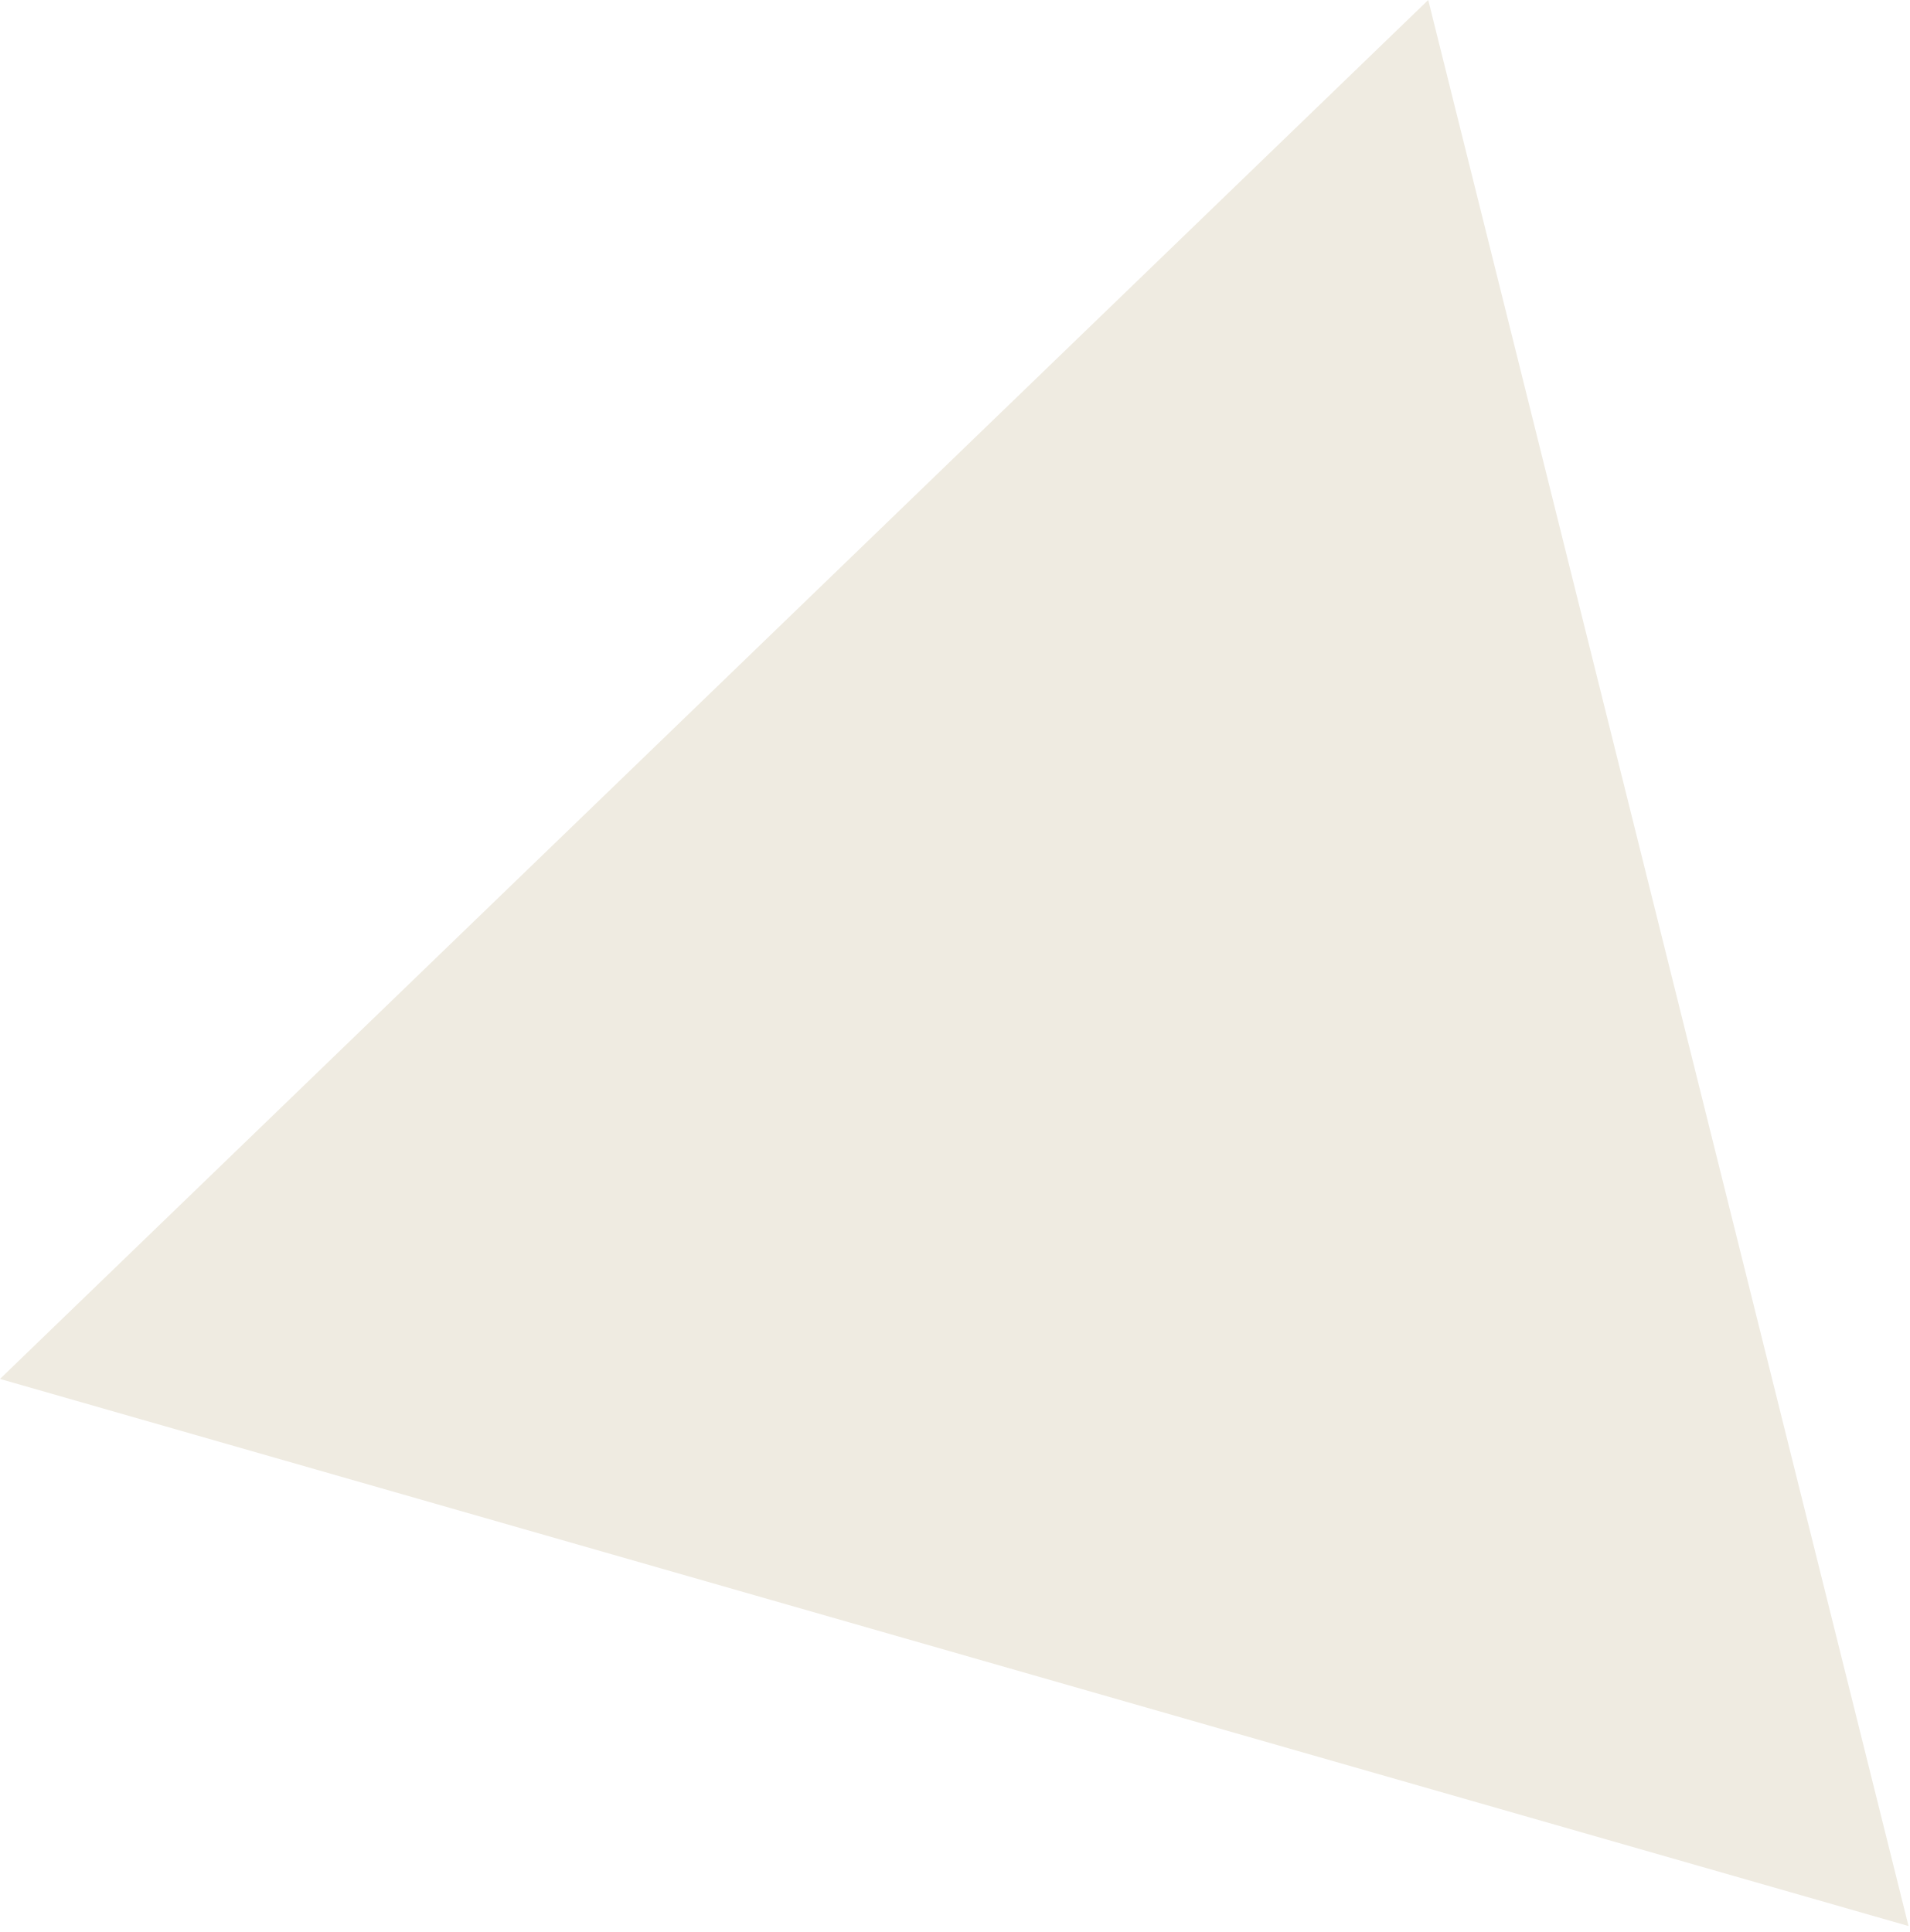
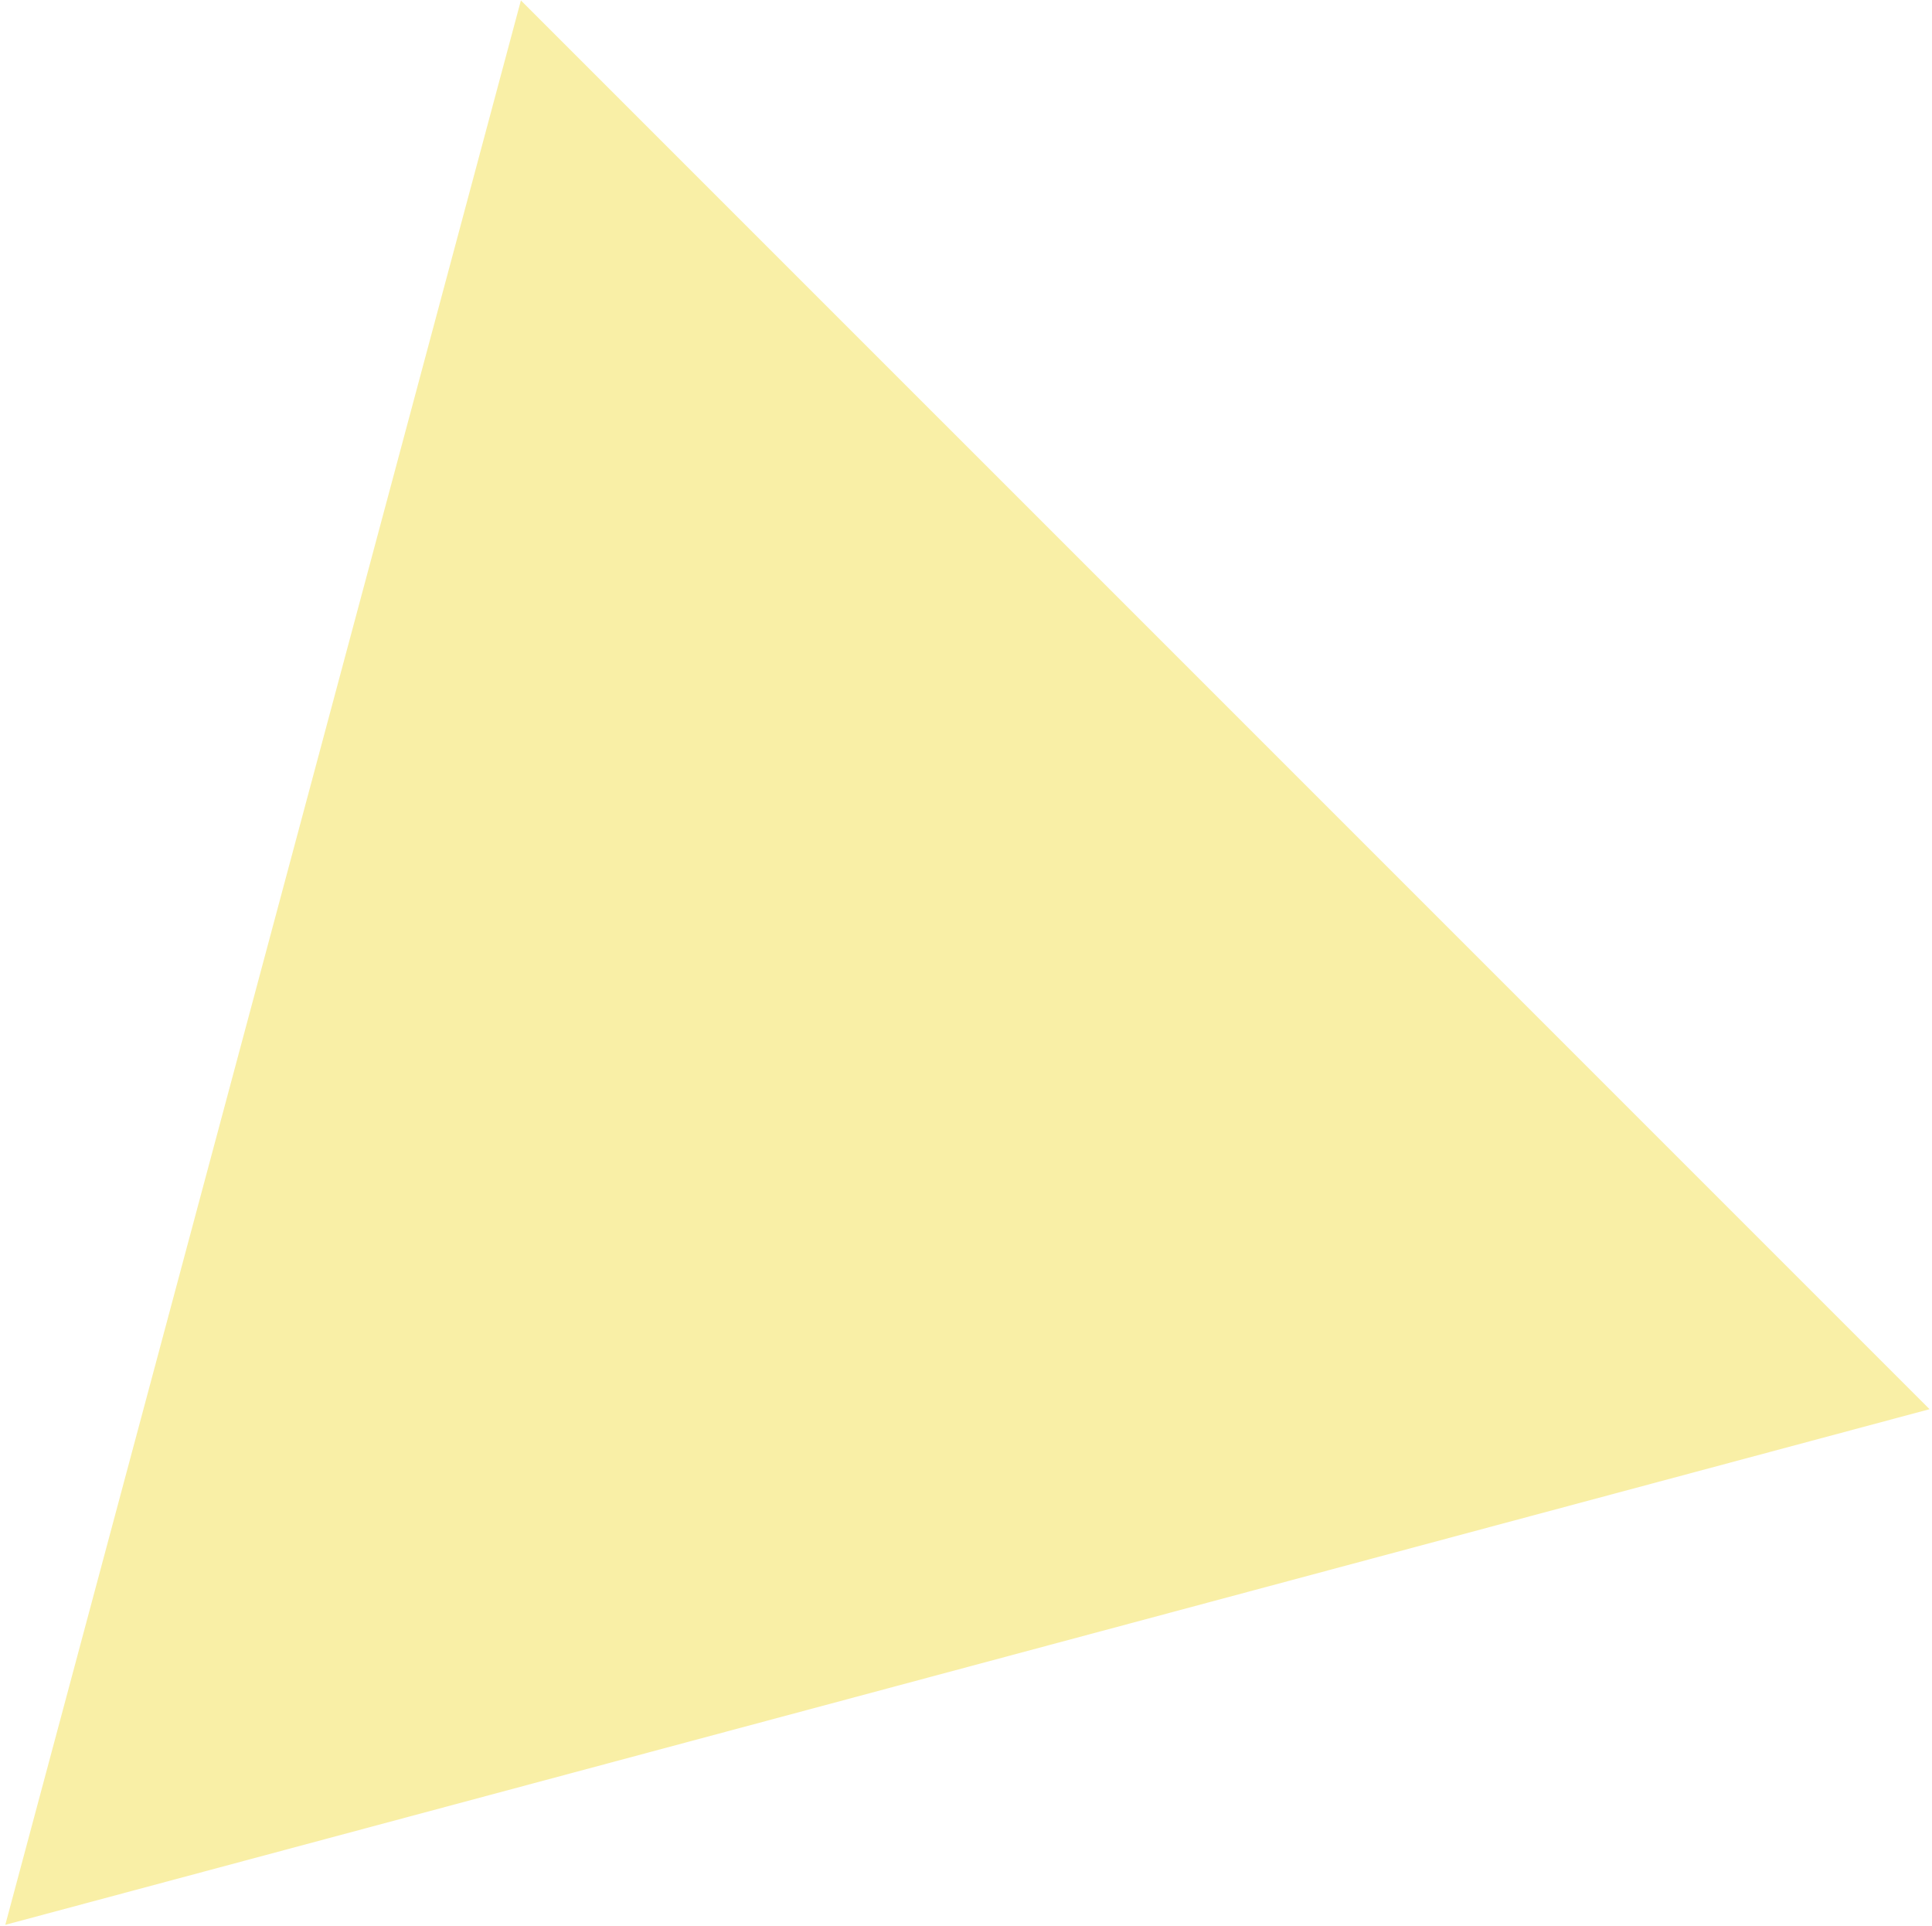
- <svg xmlns="http://www.w3.org/2000/svg" width="252" height="255" viewBox="0 0 252 255" fill="none">
-   <path d="M251.849 254.215L7.25846e-05 182.002L188.468 8.40574e-05L251.849 254.215Z" fill="#E4DDCD" fill-opacity="0.6" />
+ <svg xmlns="http://www.w3.org/2000/svg" width="289" height="288" viewBox="0 0 289 288" fill="none">
+   <path d="M77.92 0.063L288.634 210.775L0.793 287.902L77.92 0.063Z" fill="#F7E881" fill-opacity="0.7" />
</svg>
